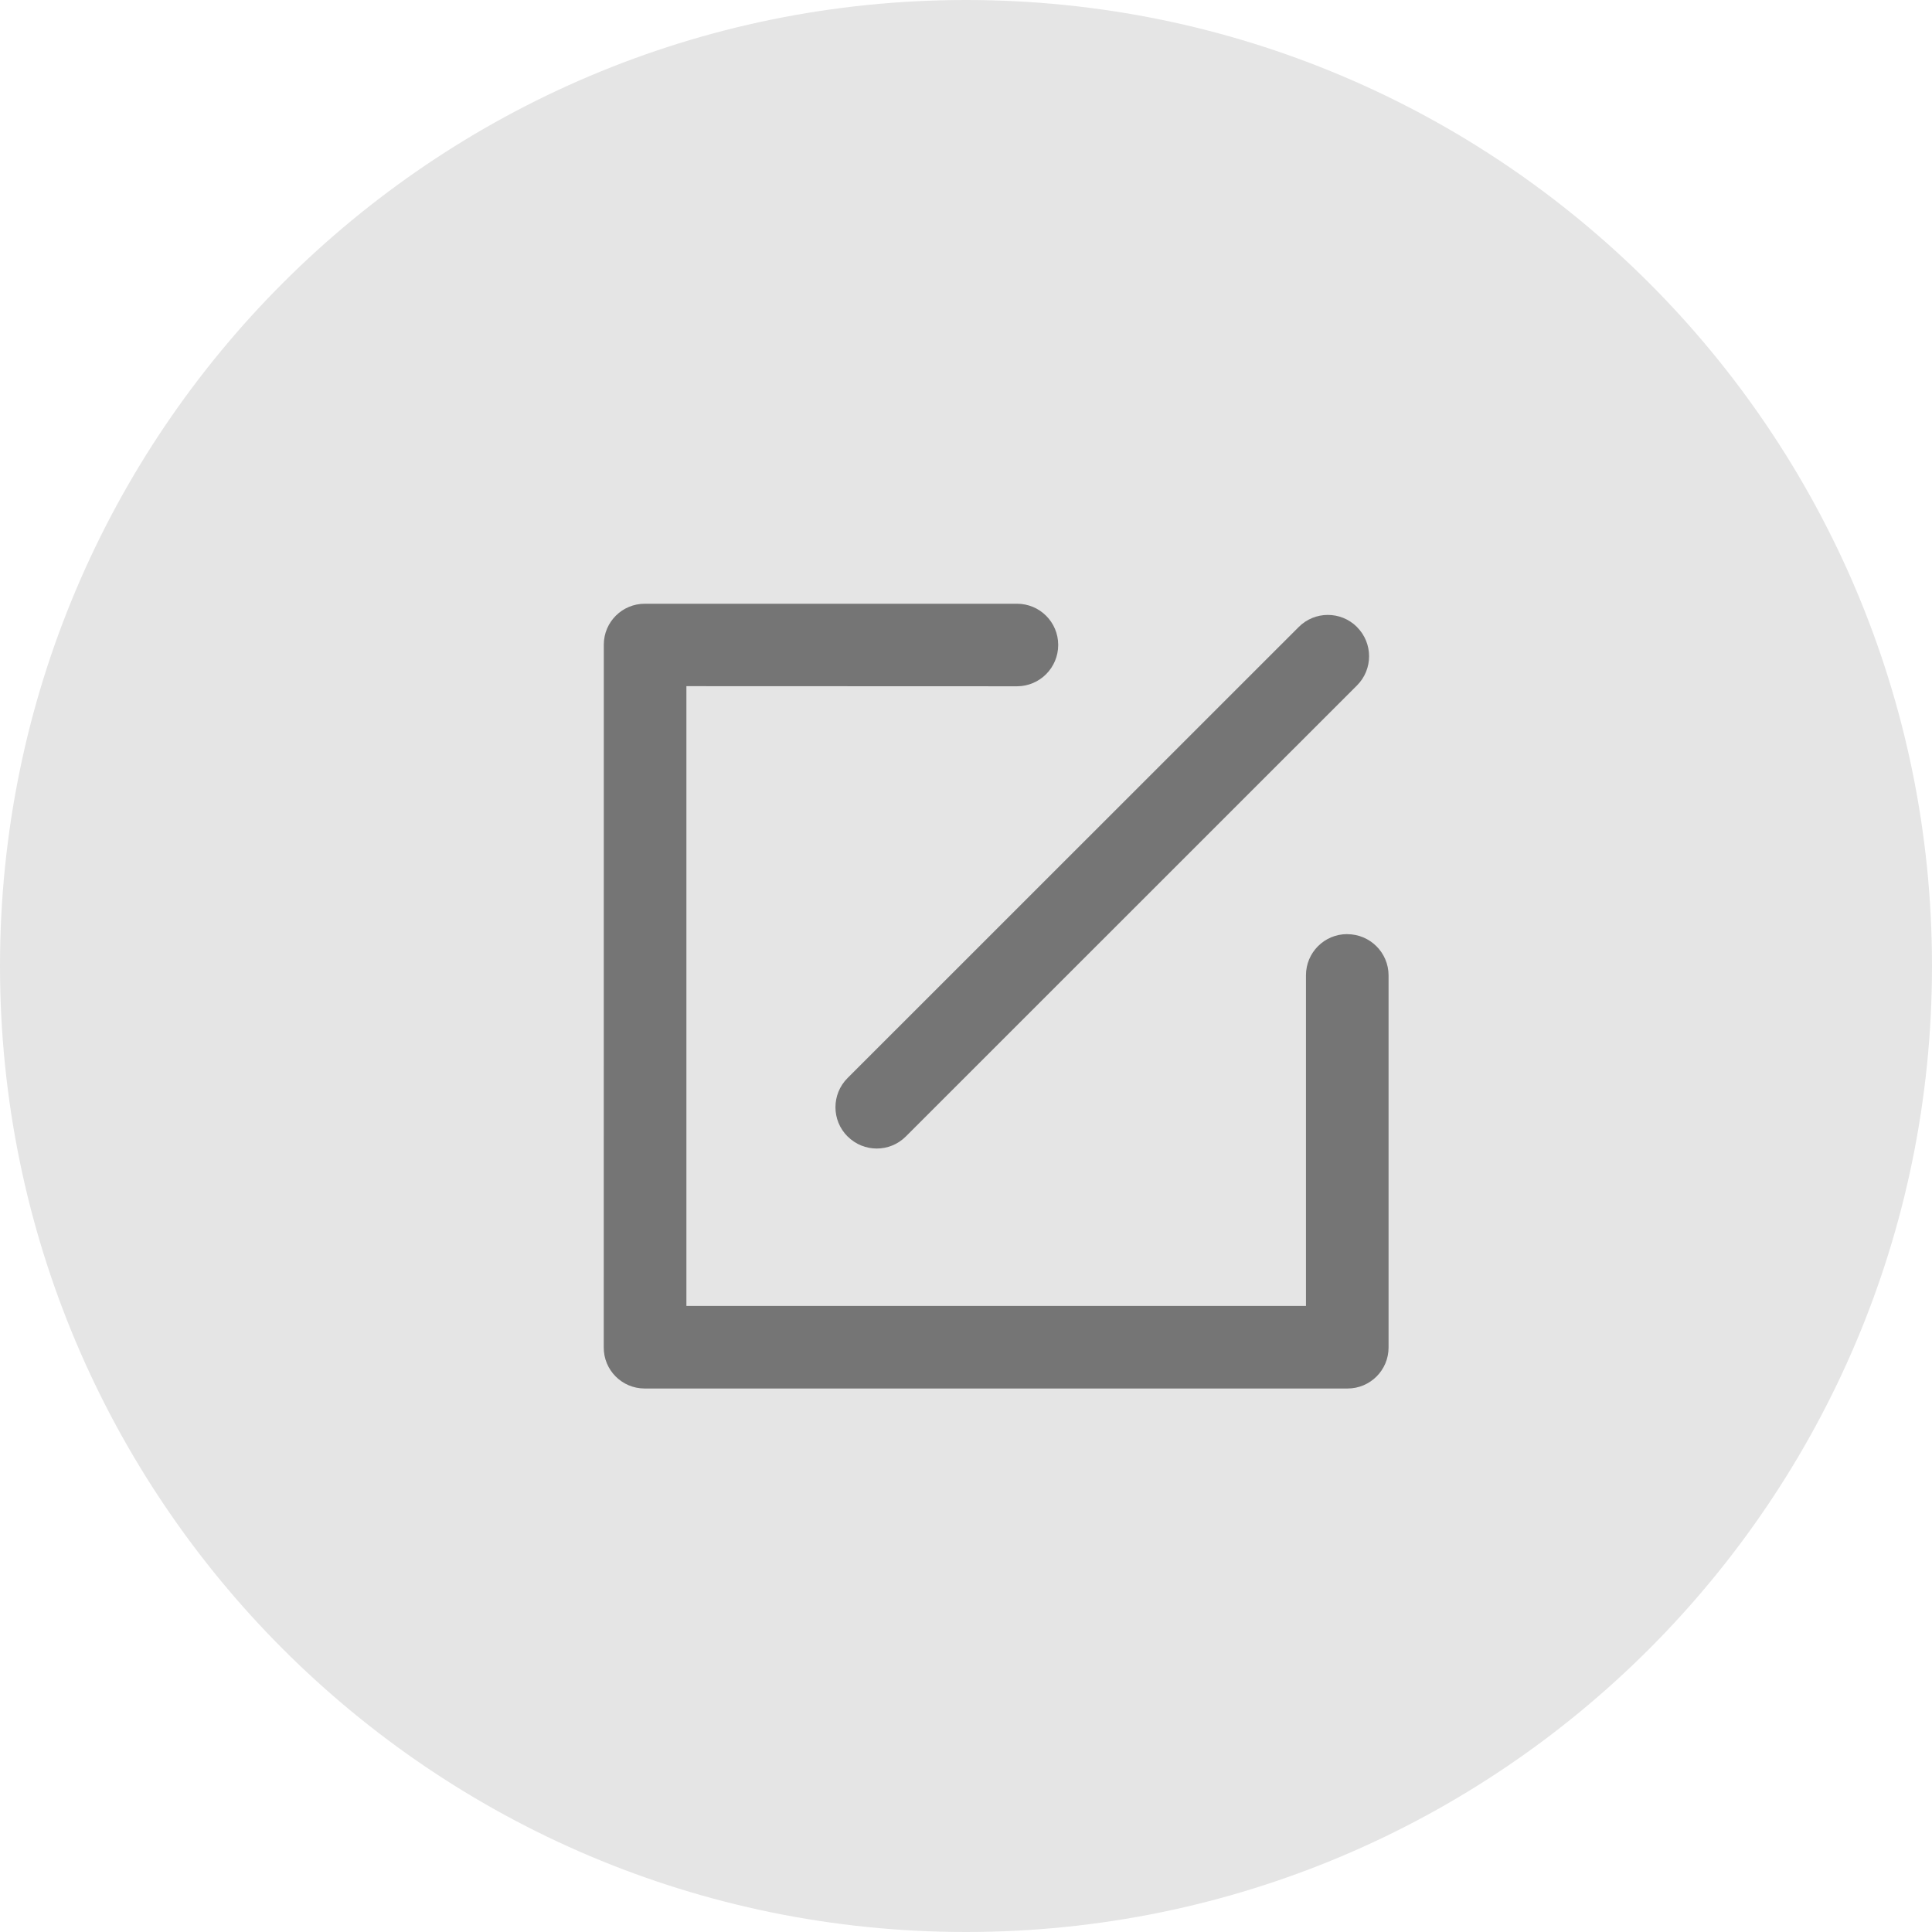
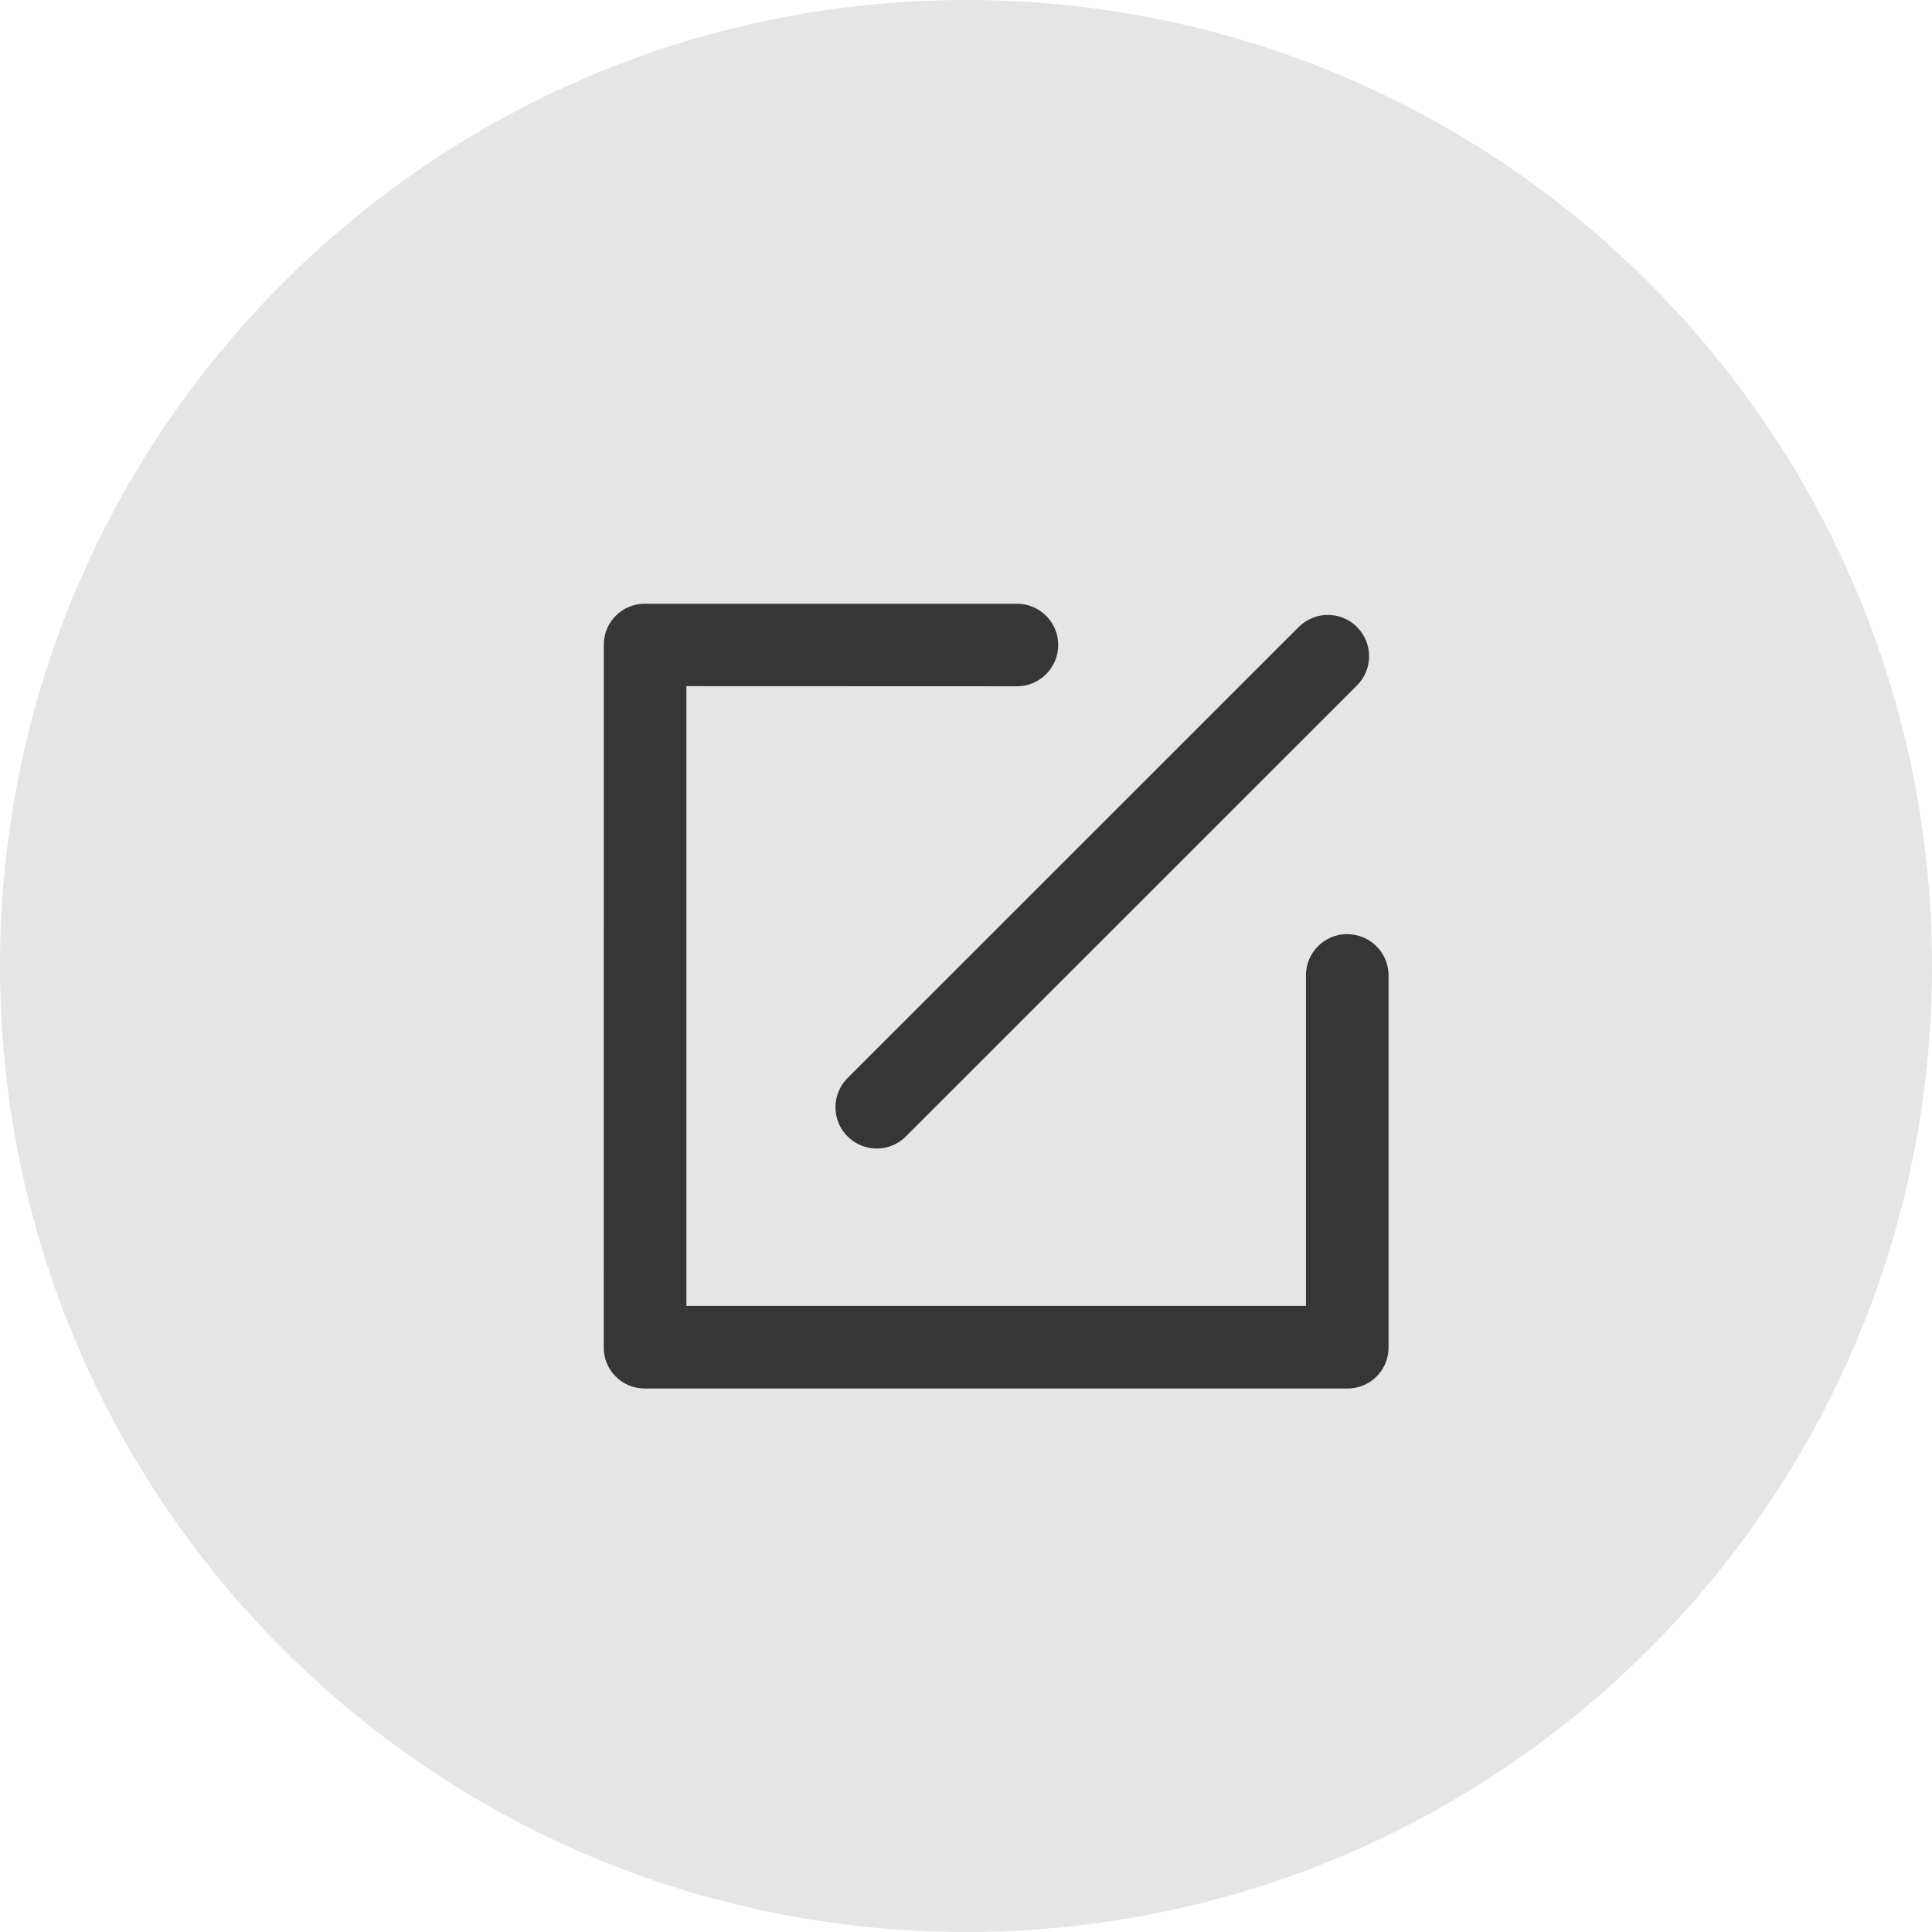
<svg xmlns="http://www.w3.org/2000/svg" width="32px" height="32px" viewBox="0 0 32 32" version="1.1">
  <g id="页面1" stroke="none" stroke-width="1" fill="none" fill-rule="evenodd">
    <g id="Contract-Address-Txns-tab" transform="translate(-756, -104)" fill-rule="nonzero">
      <g id="body" transform="translate(180, 104)">
        <g id="Contract" transform="translate(4, 0)">
          <g id="编辑icon" transform="translate(572, 0)">
            <path d="M16,32 C24.837,32 32,24.837 32,16 C32,7.163 24.837,9.23705556e-14 16,9.23705556e-14 C7.163,9.23705556e-14 0,7.163 0,16 C0,24.837 7.163,32 16,32 Z" id="路径备份" fill="#E5E5E5" />
-             <path d="M14.039,18.823 L14.039,18.823 C14.306,19.09 14.738,19.09 15.004,18.823 C15.004,18.823 15.004,18.823 15.004,18.823 L22.476,11.353 L22.476,11.353 C22.743,11.086 22.743,10.653 22.476,10.386 L22.474,10.383 L22.474,10.383 C22.207,10.118 21.775,10.119 21.51,10.386 L14.038,17.856 L14.038,17.856 C13.771,18.123 13.771,18.556 14.038,18.823 L14.039,18.823 Z" id="路径" fill="#757575" />
-             <path d="M22.315,15.472 L22.312,15.472 L22.312,15.472 C21.936,15.472 21.631,15.777 21.631,16.153 L21.631,21.63 L11.369,21.63 L11.369,11.365 L16.846,11.367 L16.846,11.367 C17.222,11.366 17.527,11.06 17.527,10.683 C17.527,10.683 17.527,10.683 17.527,10.683 L17.527,10.681 L17.527,10.681 C17.527,10.305 17.222,10 16.846,10 C16.845,10 16.845,10 16.844,10 L10.682,10 L10.682,10 C10.309,9.998 10.003,10.299 10.001,10.673 C10.001,10.675 10.001,10.678 10.001,10.68 L10,22.318 L10,22.318 C9.998,22.692 10.3,22.996 10.674,22.998 C10.676,22.998 10.679,22.998 10.681,22.998 L22.32,22.998 L22.32,22.998 C22.694,22.998 22.998,22.695 22.999,22.321 C22.999,22.319 22.999,22.317 22.999,22.315 L22.999,16.154 L22.999,16.154 C22.998,15.778 22.692,15.473 22.315,15.473 C22.315,15.473 22.315,15.473 22.315,15.473 L22.315,15.472 Z" id="路径" fill="#757575" />
+             <path d="M14.039,18.823 L14.039,18.823 C14.306,19.09 14.738,19.09 15.004,18.823 C15.004,18.823 15.004,18.823 15.004,18.823 L22.476,11.353 L22.476,11.353 C22.743,11.086 22.743,10.653 22.476,10.386 L22.474,10.383 L22.474,10.383 C22.207,10.118 21.775,10.119 21.51,10.386 L14.038,17.856 L14.038,17.856 C13.771,18.123 13.771,18.556 14.038,18.823 L14.039,18.823 Z" id="路径" fill="rgb(54,54,54)" />
+             <path d="M22.315,15.472 L22.312,15.472 L22.312,15.472 C21.936,15.472 21.631,15.777 21.631,16.153 L21.631,21.63 L11.369,21.63 L11.369,11.365 L16.846,11.367 L16.846,11.367 C17.222,11.366 17.527,11.06 17.527,10.683 C17.527,10.683 17.527,10.683 17.527,10.683 L17.527,10.681 L17.527,10.681 C17.527,10.305 17.222,10 16.846,10 C16.845,10 16.845,10 16.844,10 L10.682,10 L10.682,10 C10.309,9.998 10.003,10.299 10.001,10.673 C10.001,10.675 10.001,10.678 10.001,10.68 L10,22.318 L10,22.318 C9.998,22.692 10.3,22.996 10.674,22.998 C10.676,22.998 10.679,22.998 10.681,22.998 L22.32,22.998 L22.32,22.998 C22.694,22.998 22.998,22.695 22.999,22.321 C22.999,22.319 22.999,22.317 22.999,22.315 L22.999,16.154 L22.999,16.154 C22.998,15.778 22.692,15.473 22.315,15.473 C22.315,15.473 22.315,15.473 22.315,15.473 L22.315,15.472 Z" id="路径" fill="rgb(54,54,54)" />
          </g>
        </g>
      </g>
    </g>
  </g>
</svg>
